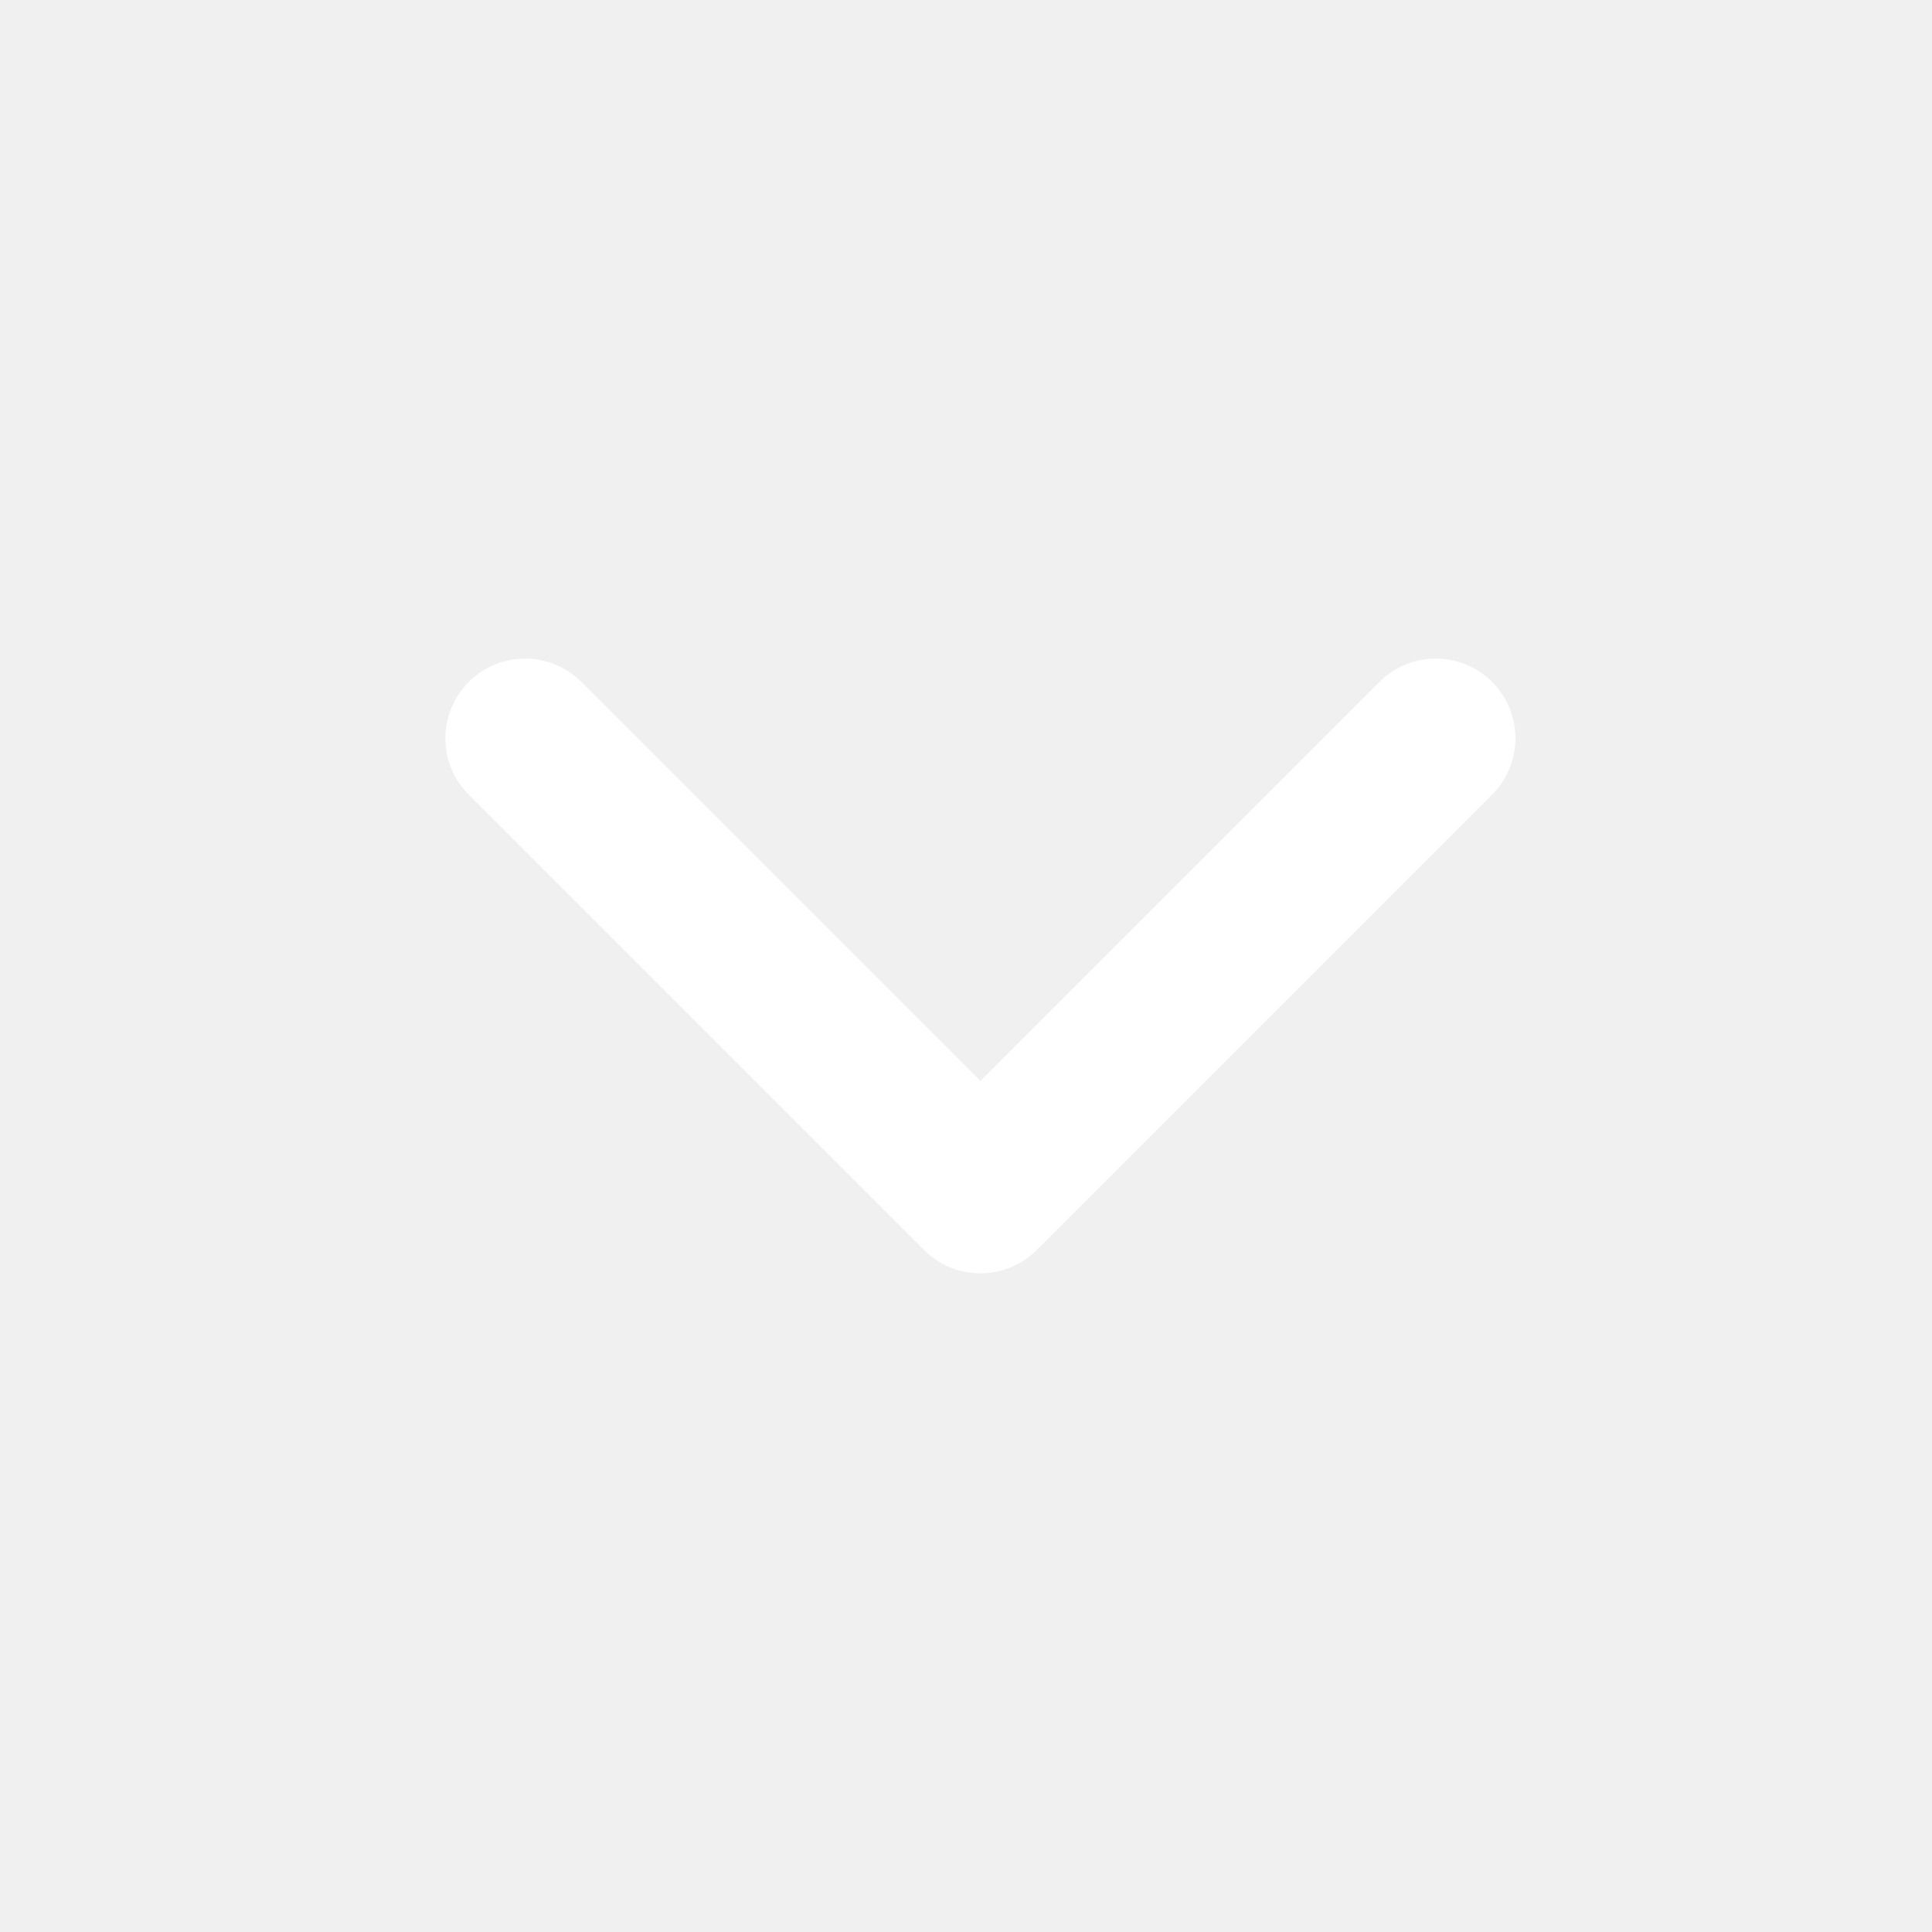
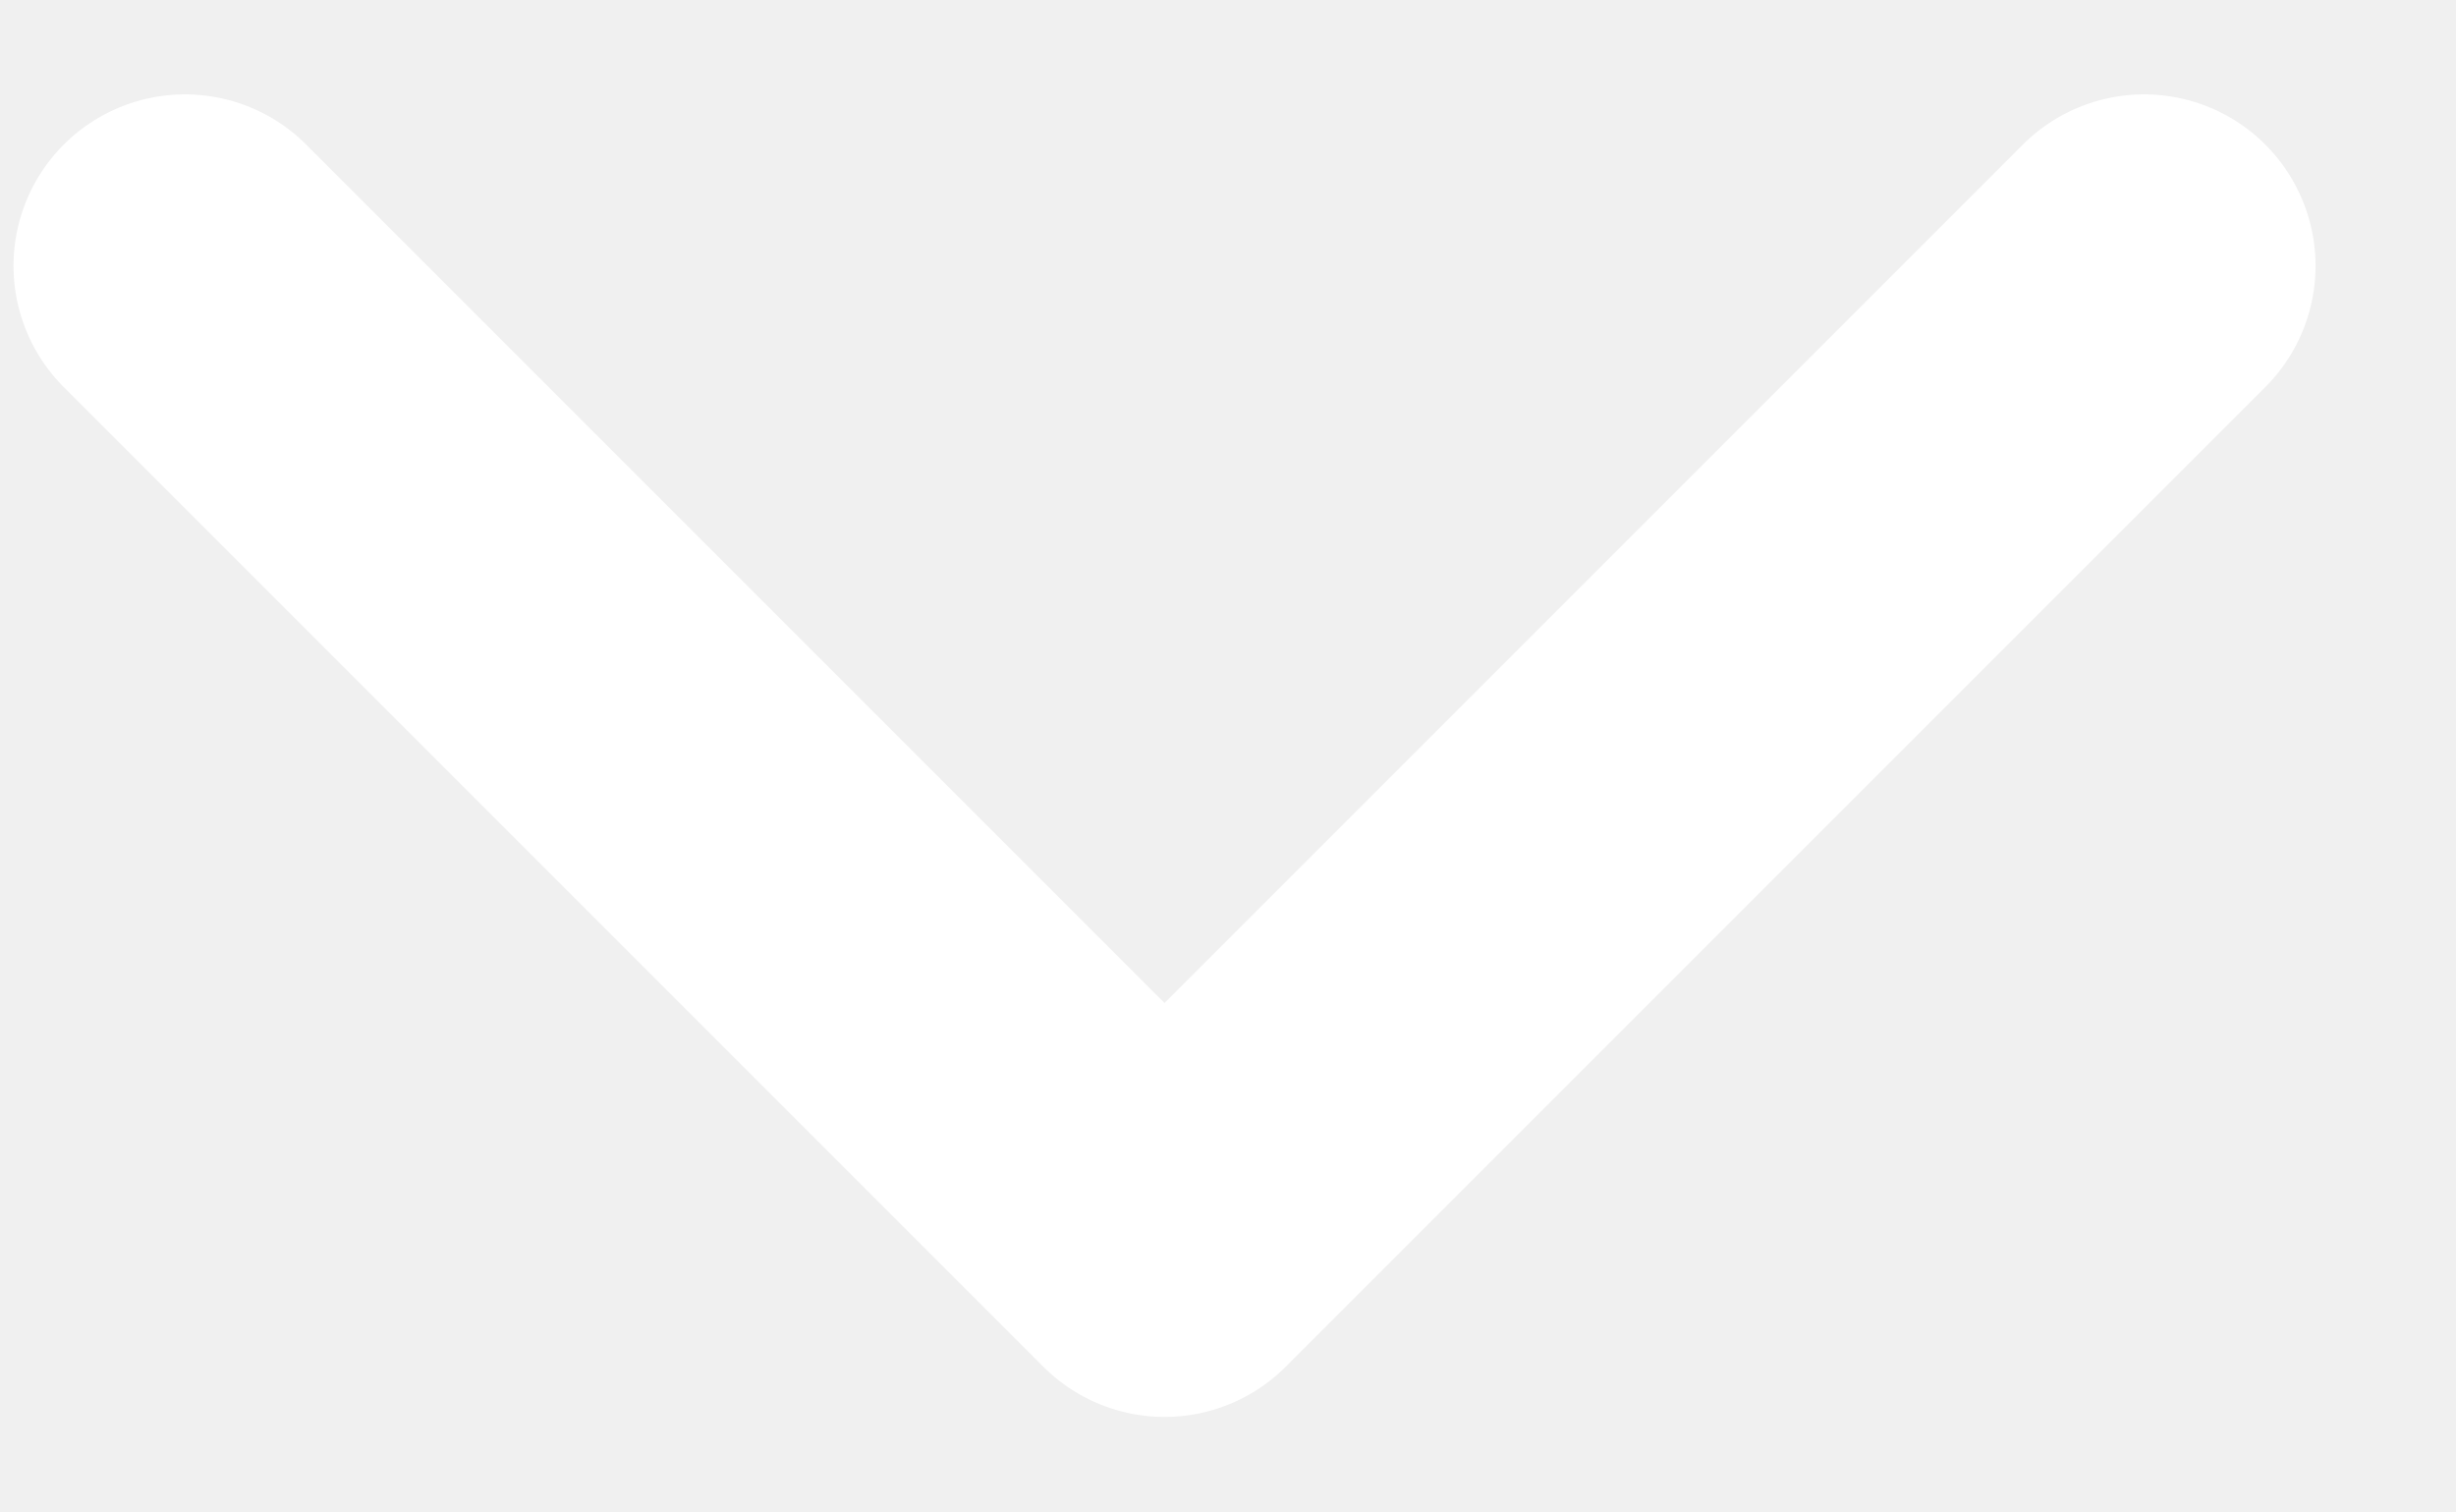
- <svg xmlns="http://www.w3.org/2000/svg" width="22" height="22" viewBox="0 0 22 22" fill="none">
-   <path d="M5.979 8.407L11.164 13.592L16.349 8.407" stroke="#fff" stroke-width="1.815" stroke-linecap="round" stroke-linejoin="round" />
+ <svg xmlns="http://www.w3.org/2000/svg" width="13" height="8" viewBox="0 0 13 8" fill="none">
+   <path d="M0.979 1.407L6.164 6.592L11.349 1.407" stroke="white" stroke-width="1.815" stroke-linecap="round" stroke-linejoin="round" />
</svg>
